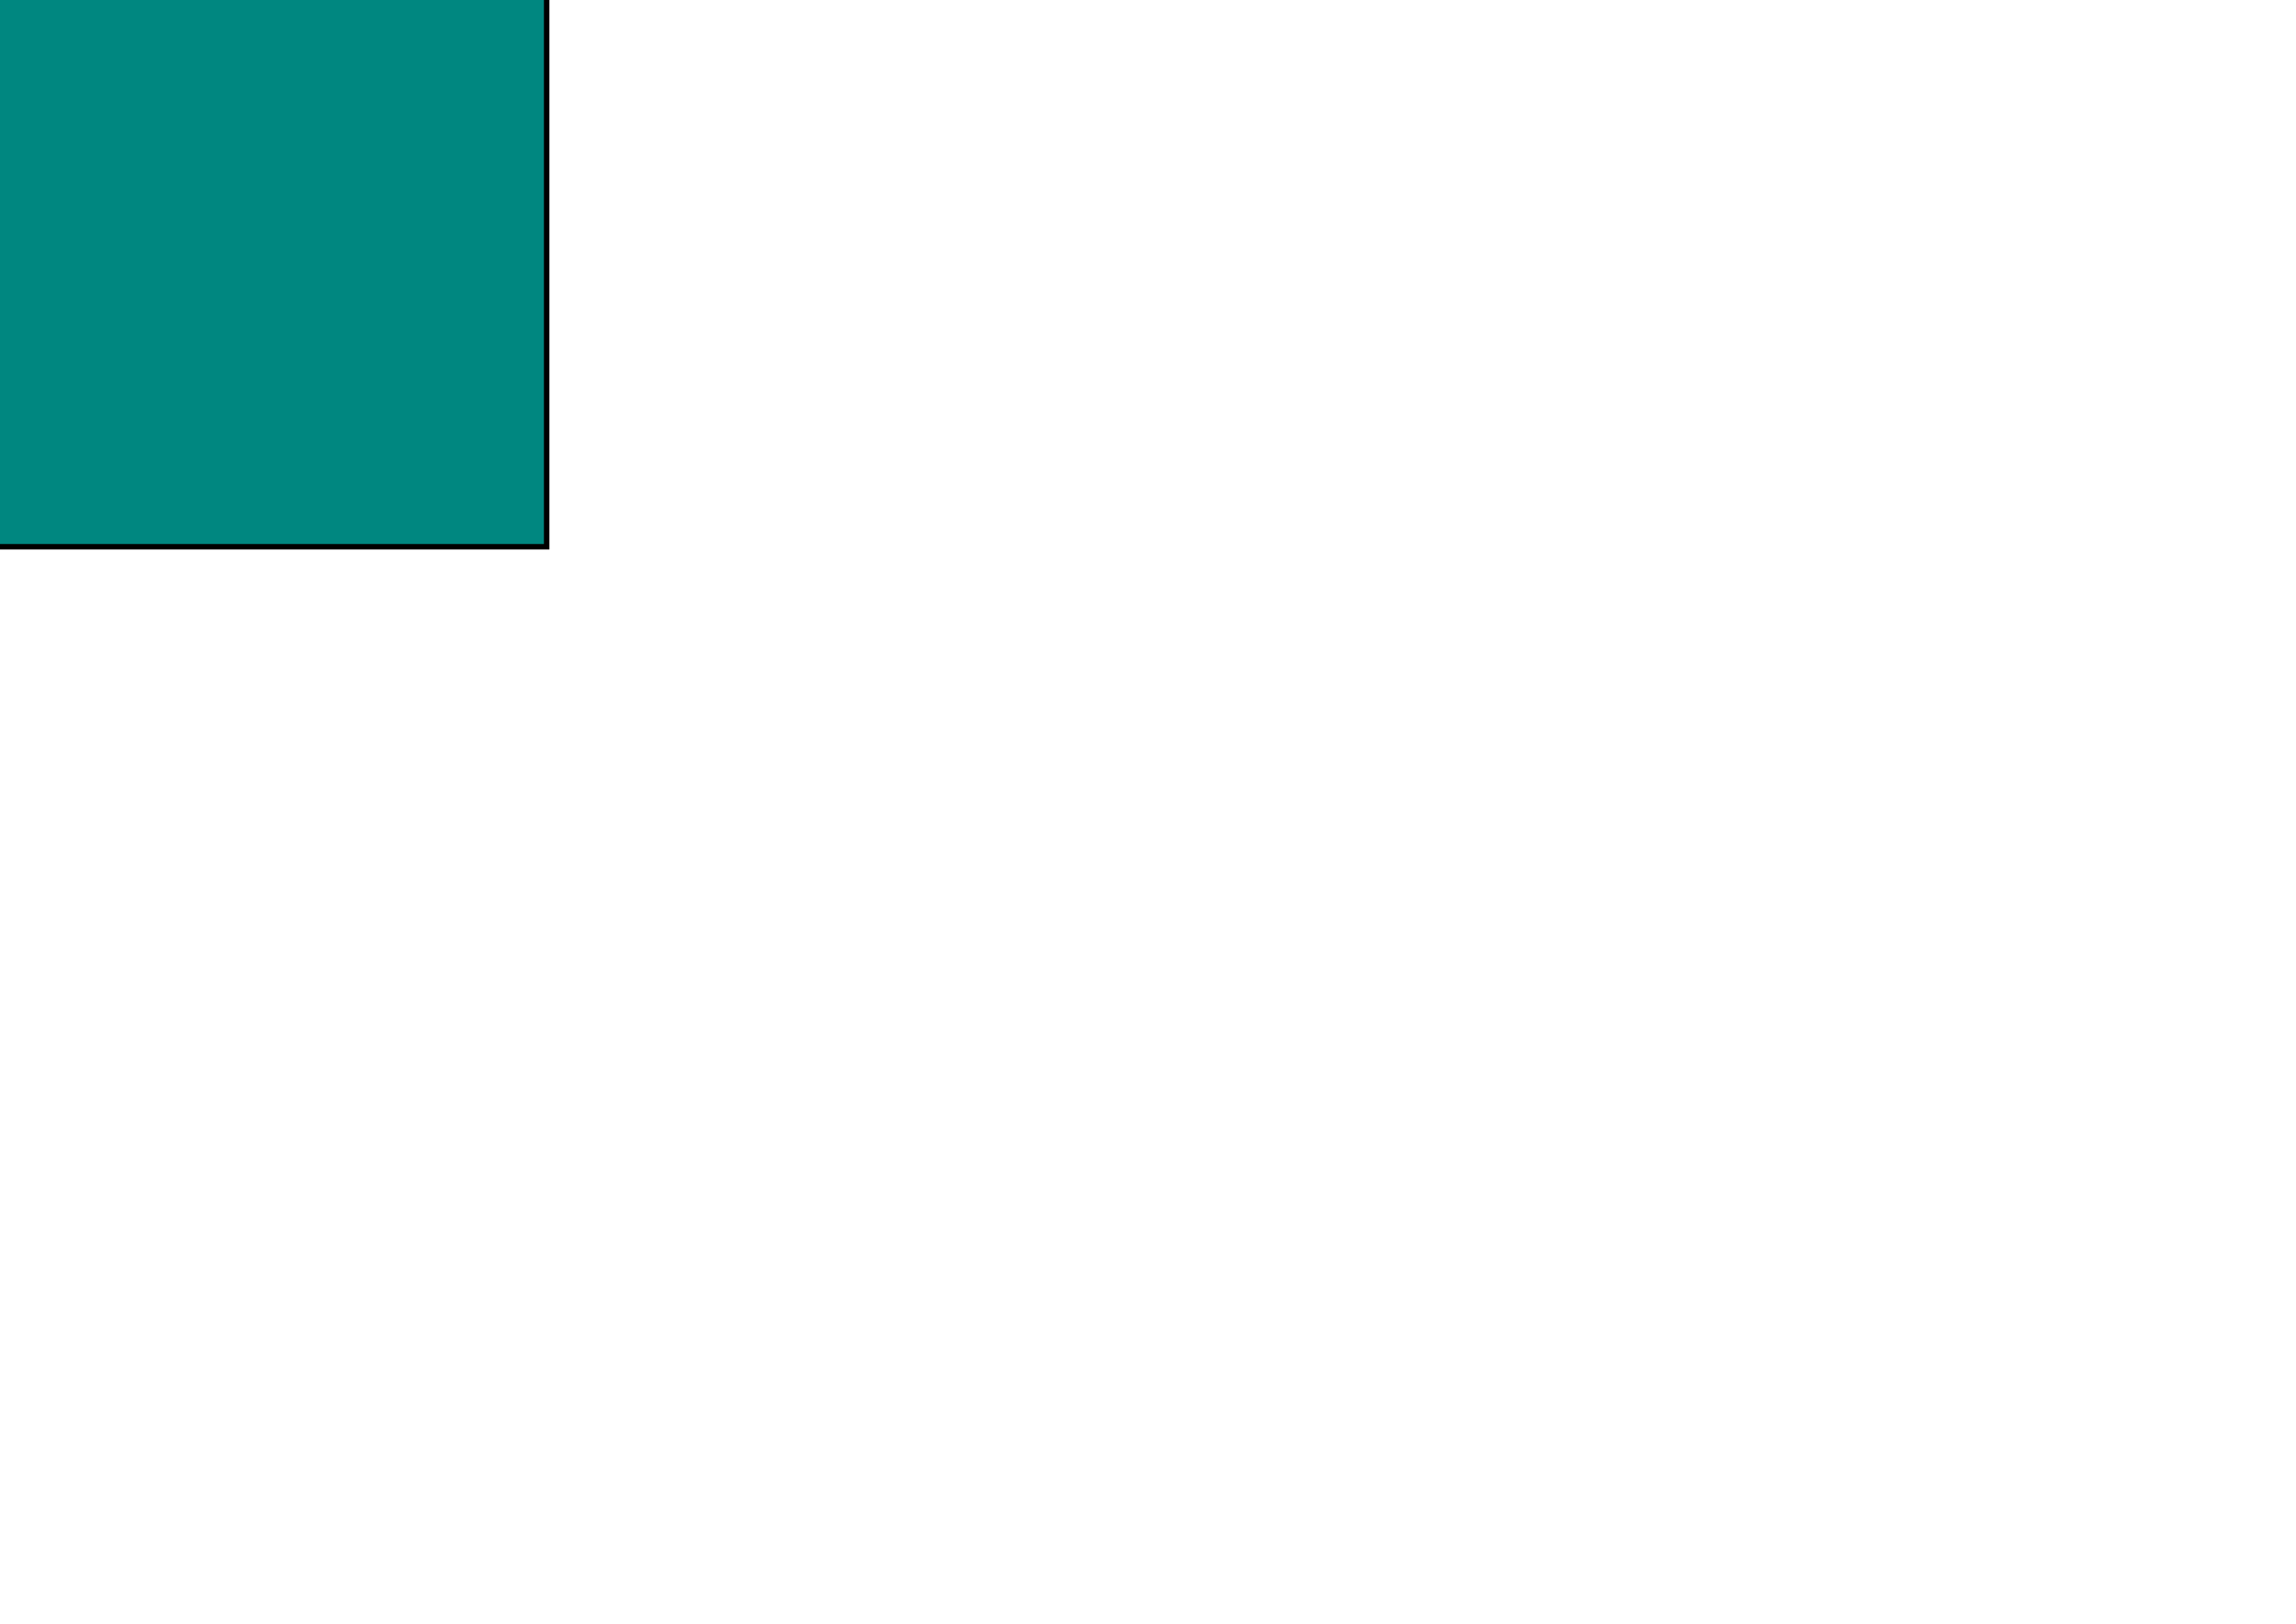
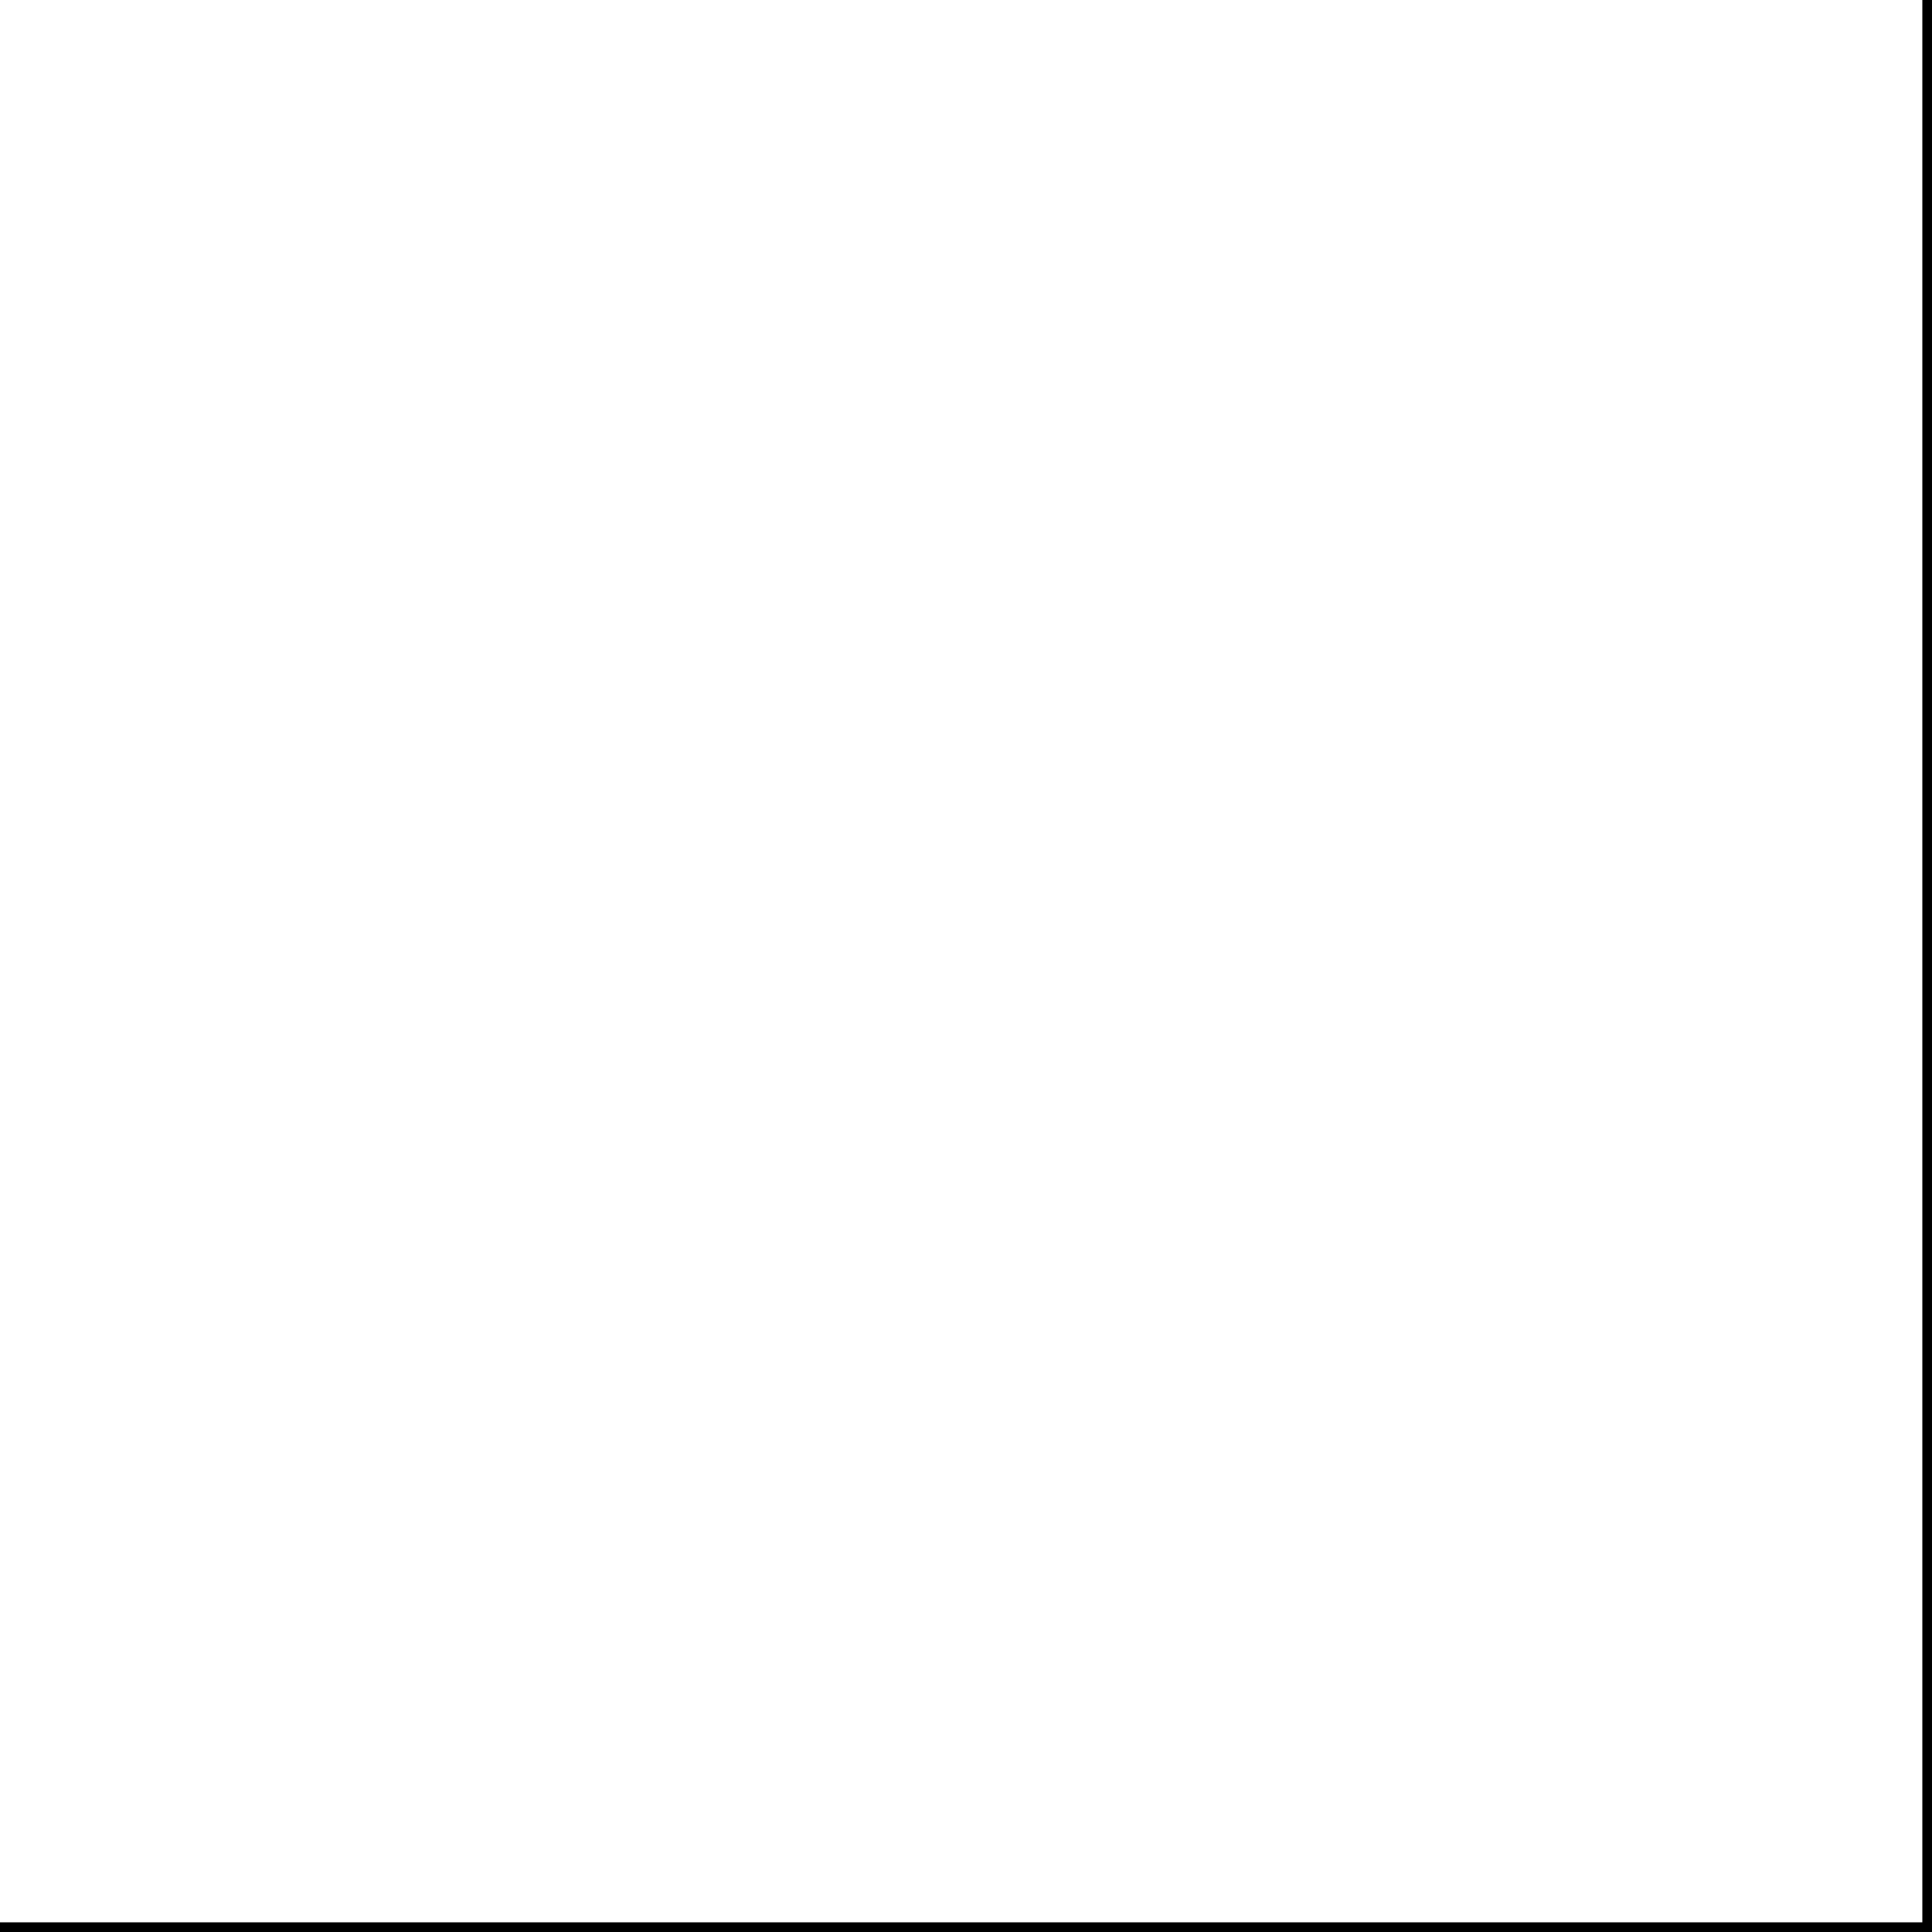
- <svg xmlns="http://www.w3.org/2000/svg" width="420mm" height="297mm" viewBox="0 0 420 297" version="1.1" id="svg1">
+ <svg xmlns="http://www.w3.org/2000/svg" width="100mm" height="100mm" viewBox="0 0 100 100" version="1.1" id="svg1">
  <defs id="defs1" />
-   <g id="layer1" style="display:inline">
-     <path id="rect1" style="fill:#008780;stroke-width:0.385" d="M -100,-100 H 100 V 100 H -100 Z" />
-     <path id="rect4364" style="fill:none;stroke:#000000" d="M -100,-100 H 100 V 100 H -100 Z" />
+   <g id="layer1" />
+   <g id="layer2">
+     <path id="rect4364" style="display:inline;fill:none;stroke:#000000" d="M -100,-100 H 100 V 100 H -100 Z" />
  </g>
</svg>
